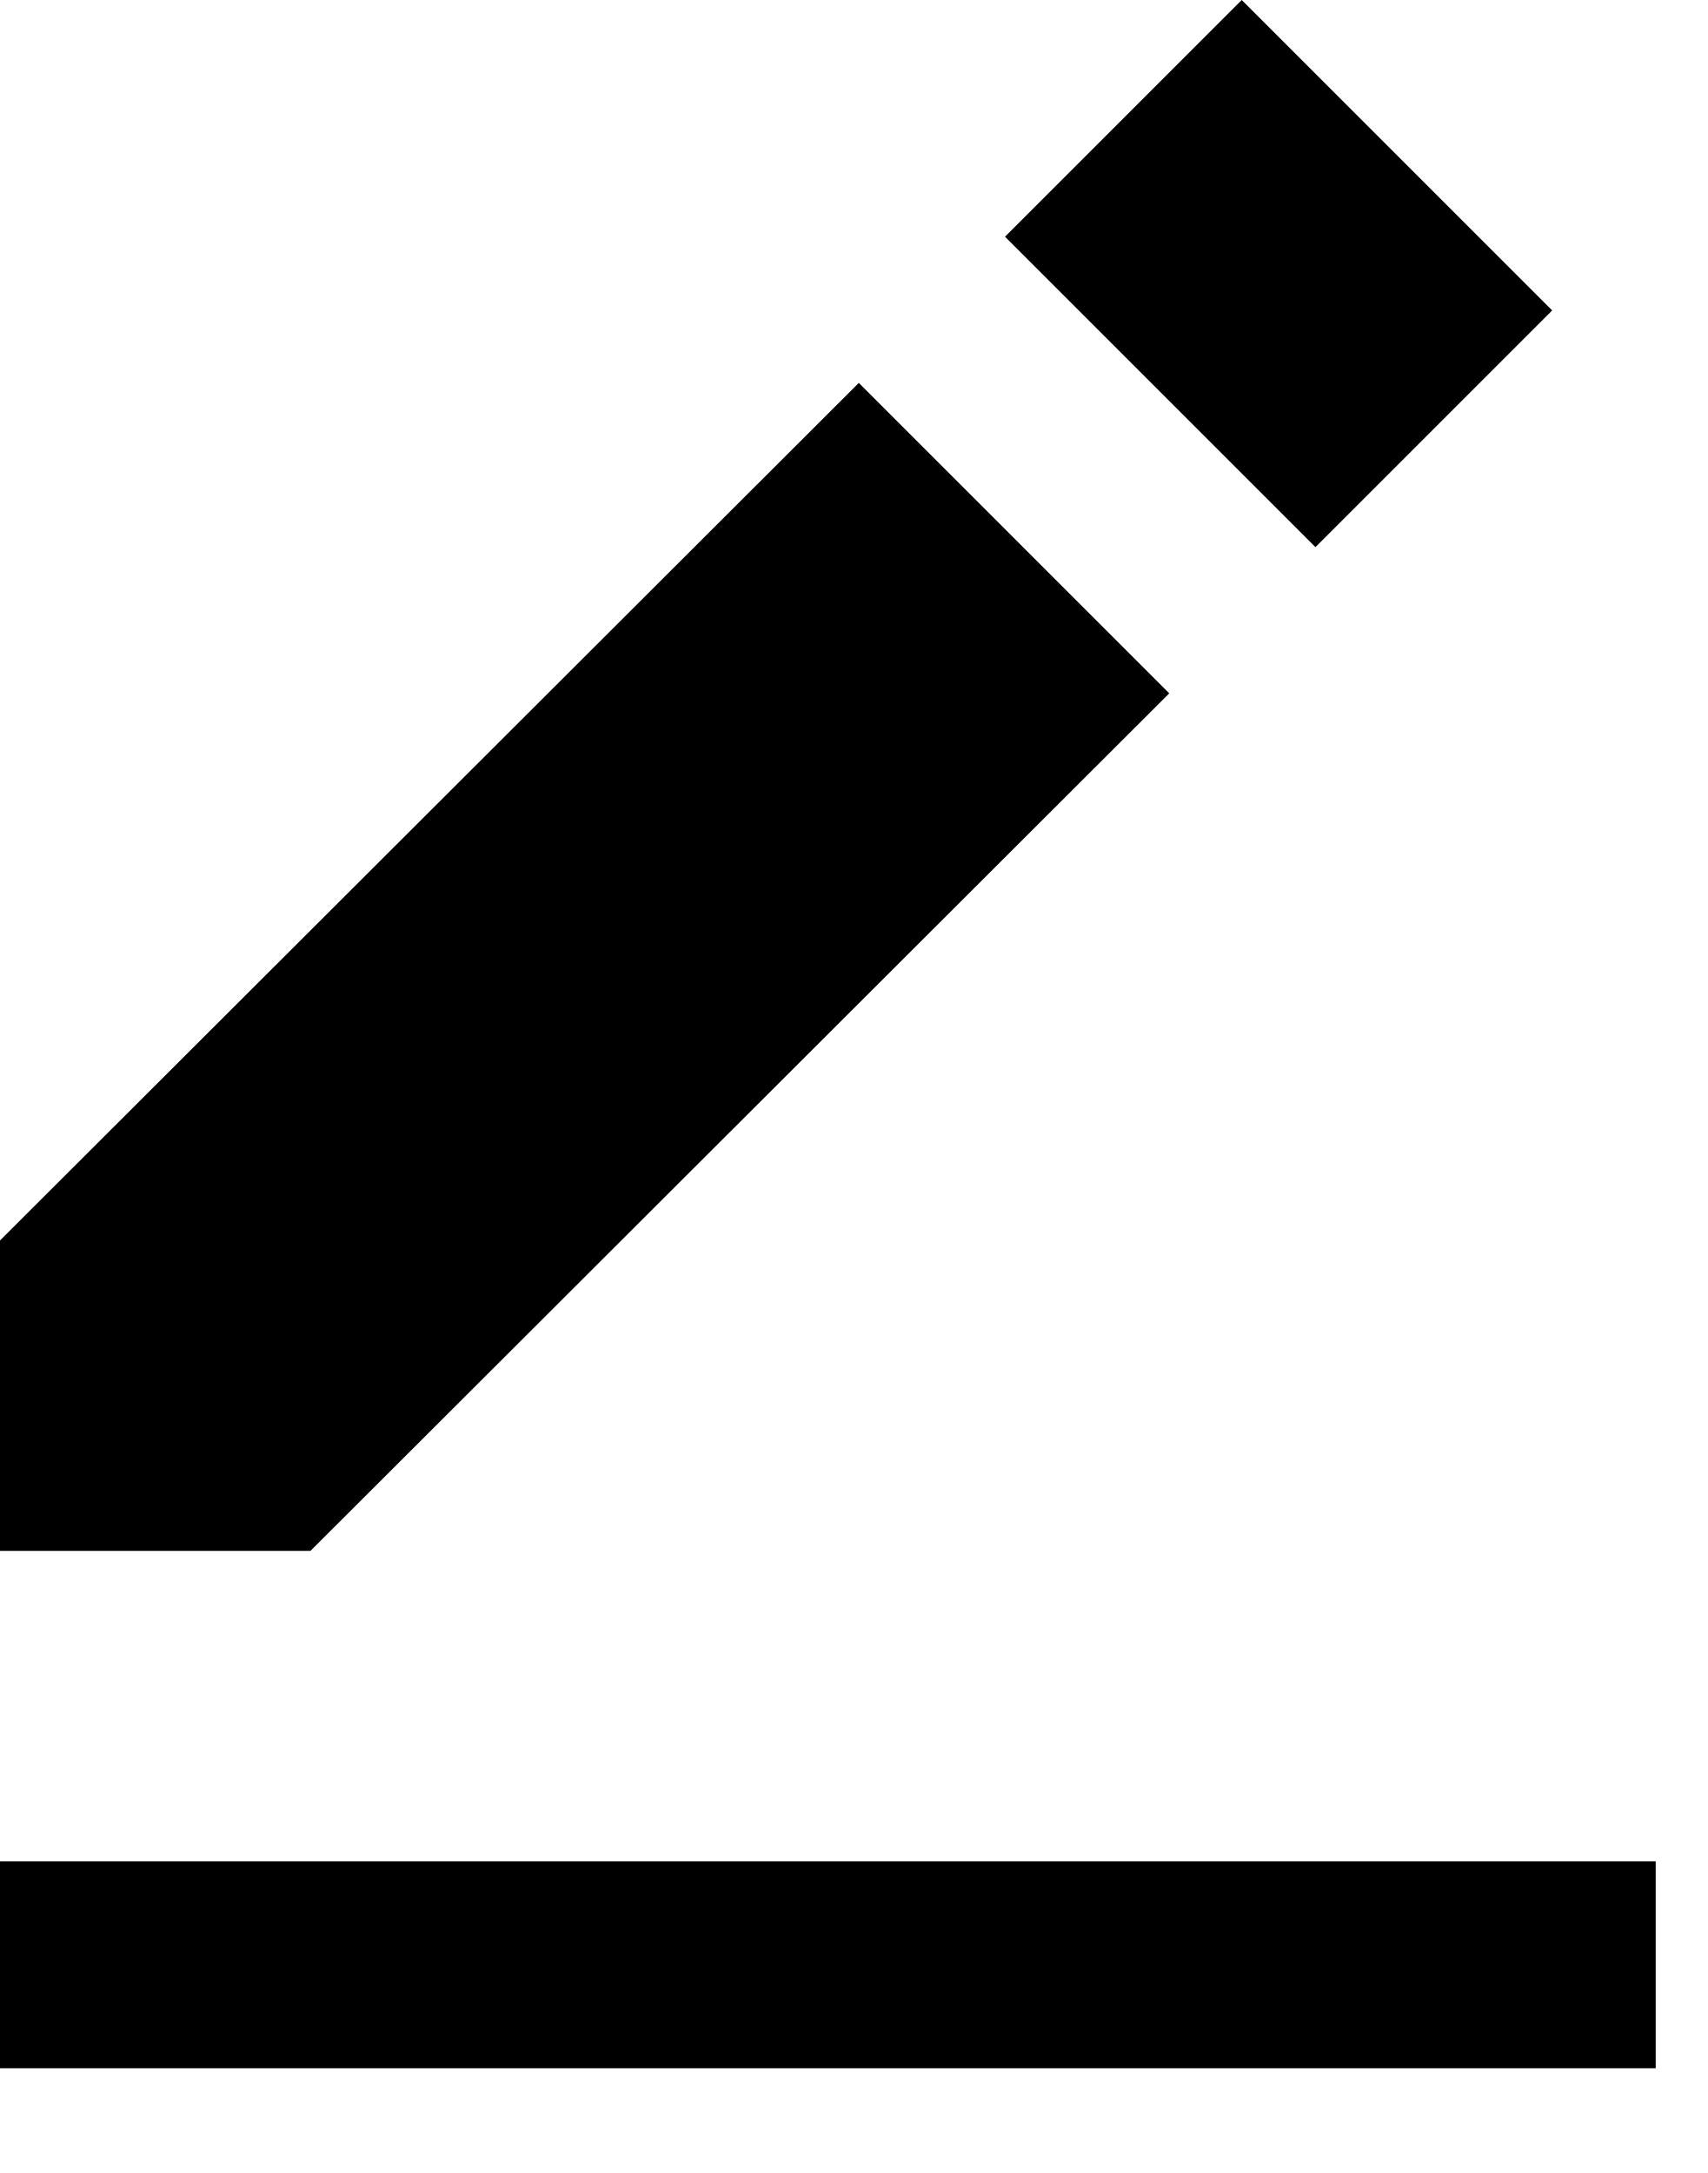
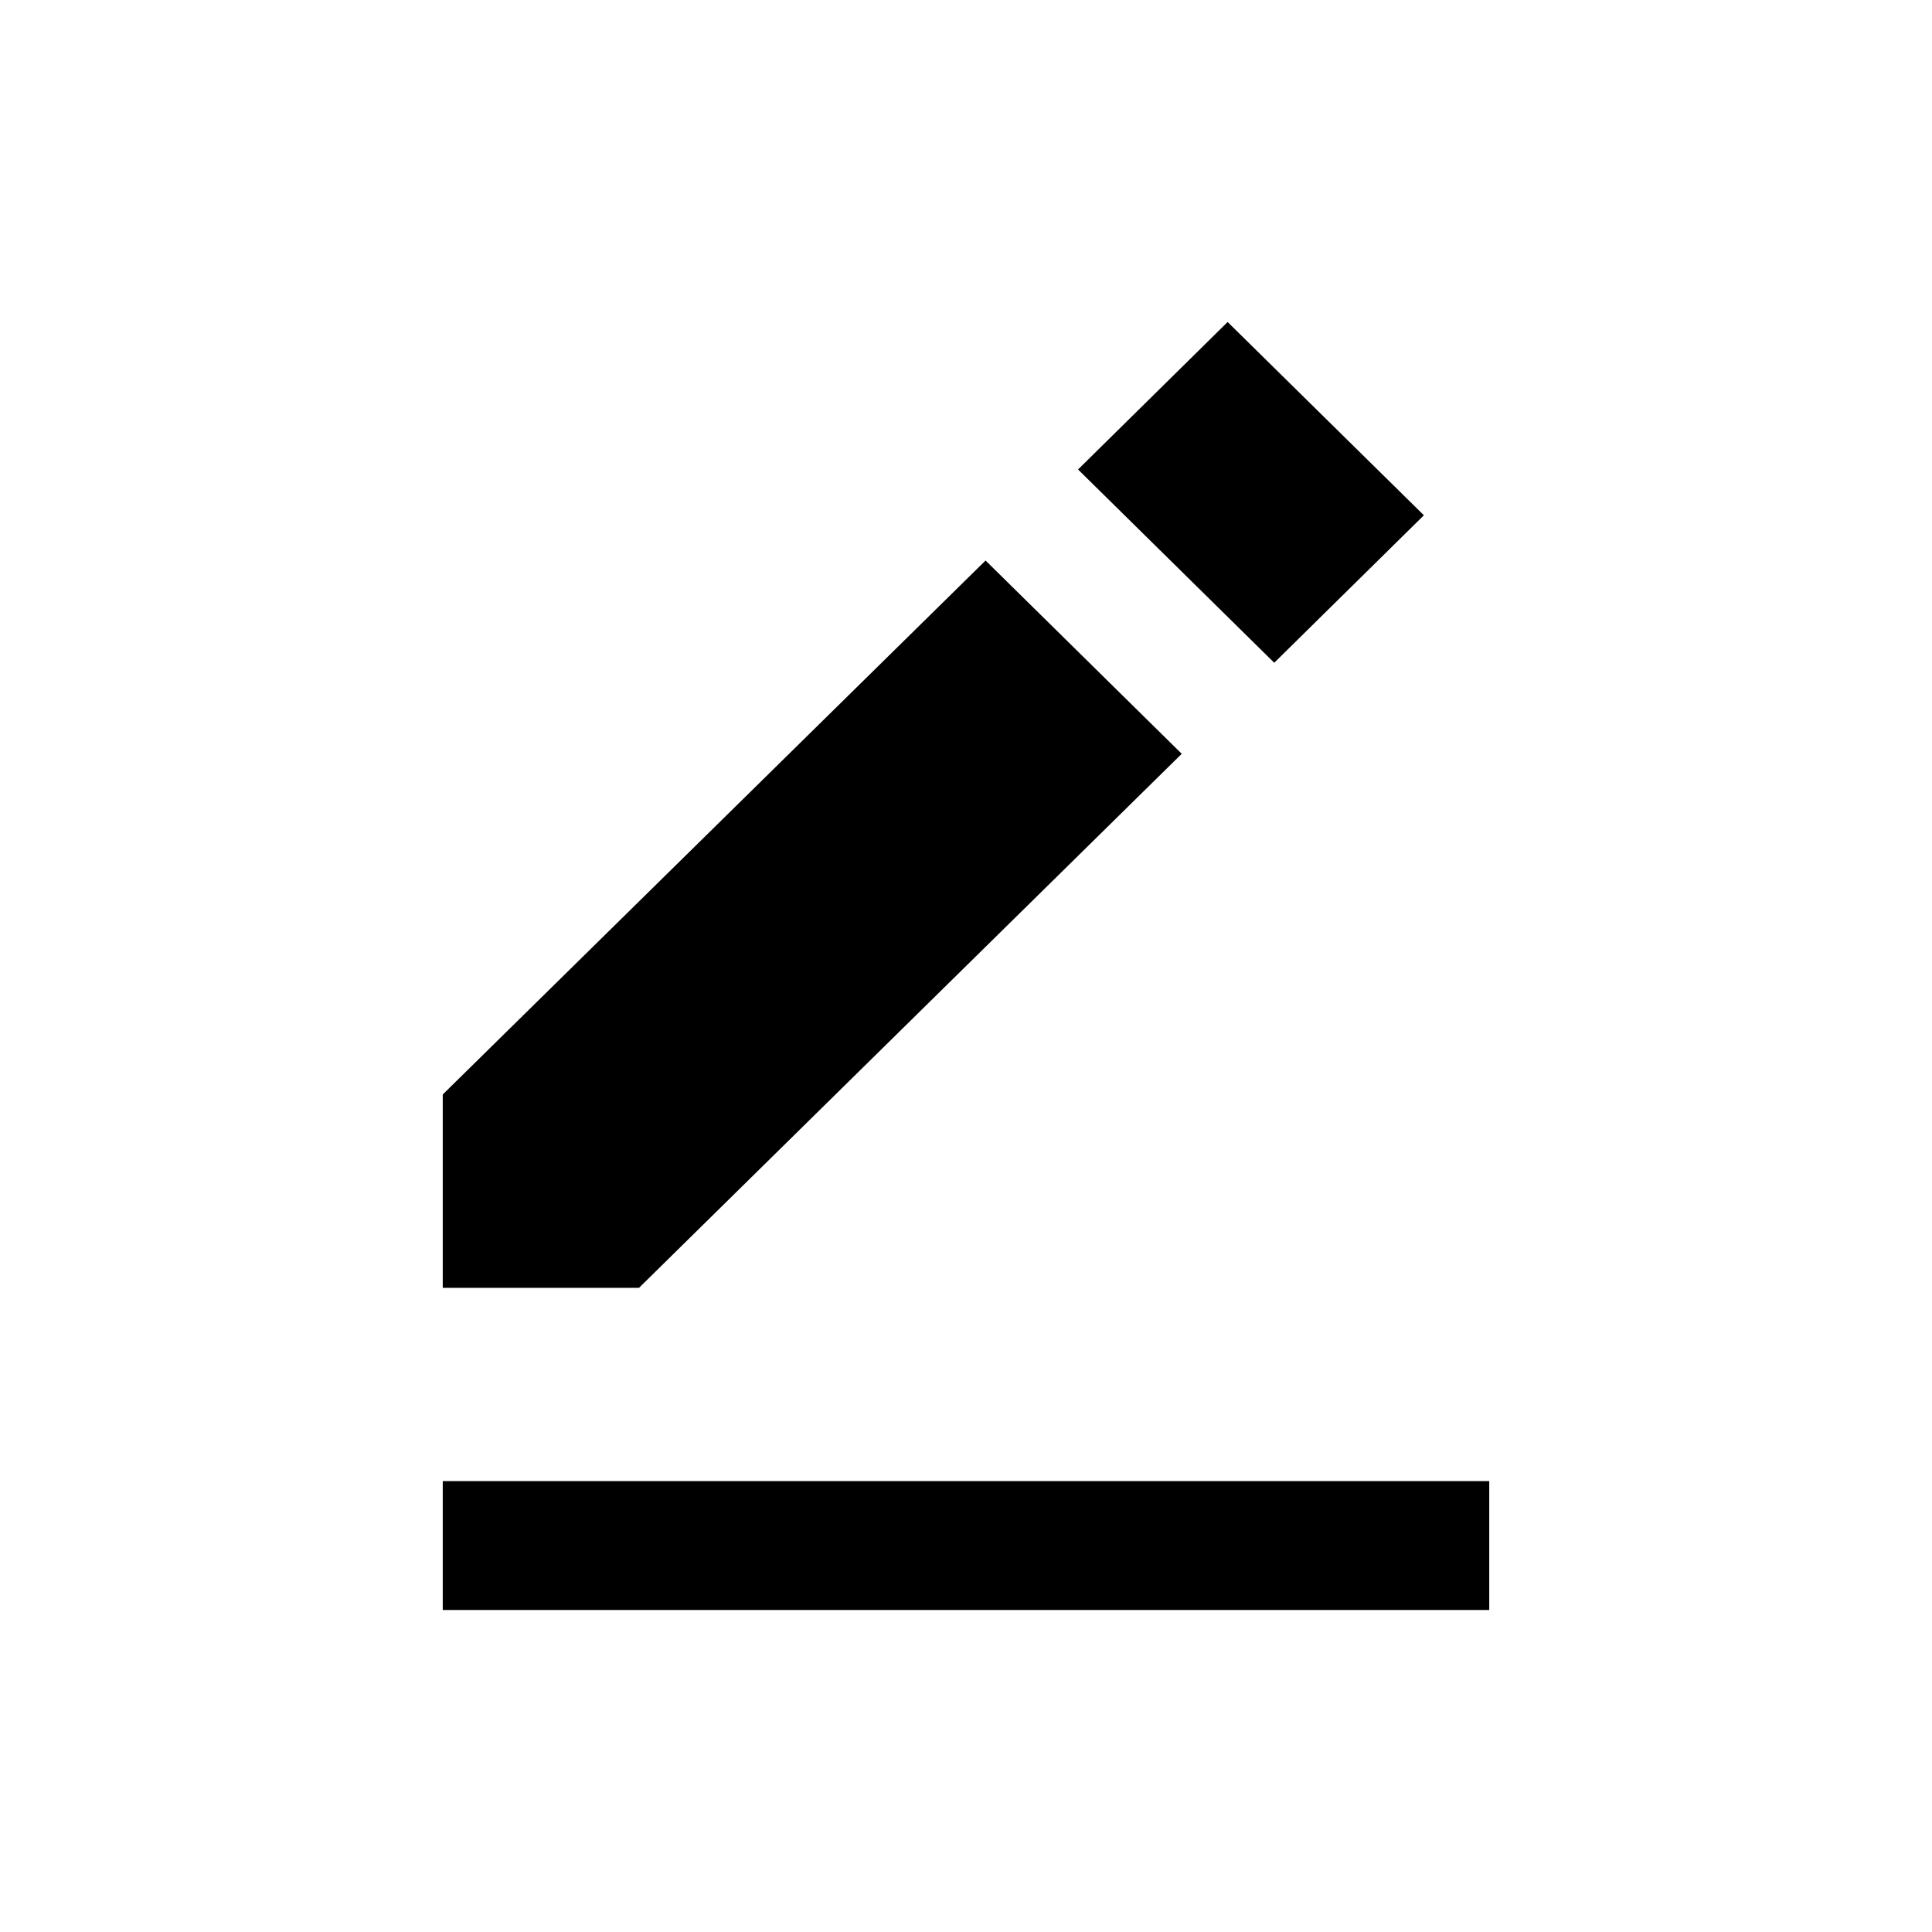
- <svg xmlns="http://www.w3.org/2000/svg" viewBox="0 0 11 14" fill="none">
-   <path d="M8 0L10 2L8.475 3.525L6.475 1.525L8 0ZM0 7.992V9.992H2L7.533 4.467L5.533 2.467L0 7.992ZM0 11.992H10.667V13.325H0V11.992Z" fill="currentColor" />
+ <svg xmlns="http://www.w3.org/2000/svg" viewBox="0 0 24 24" fill="none">
+   <path d="M15.25 4L17.688 6.401L15.829 8.233L13.392 5.832L15.25 4ZM5.5 13.596V15.998H7.938L14.68 9.364L12.243 6.963L5.5 13.596ZM5.5 18.399H18.5V20H5.5V18.399Z" fill="currentColor" />
</svg>
